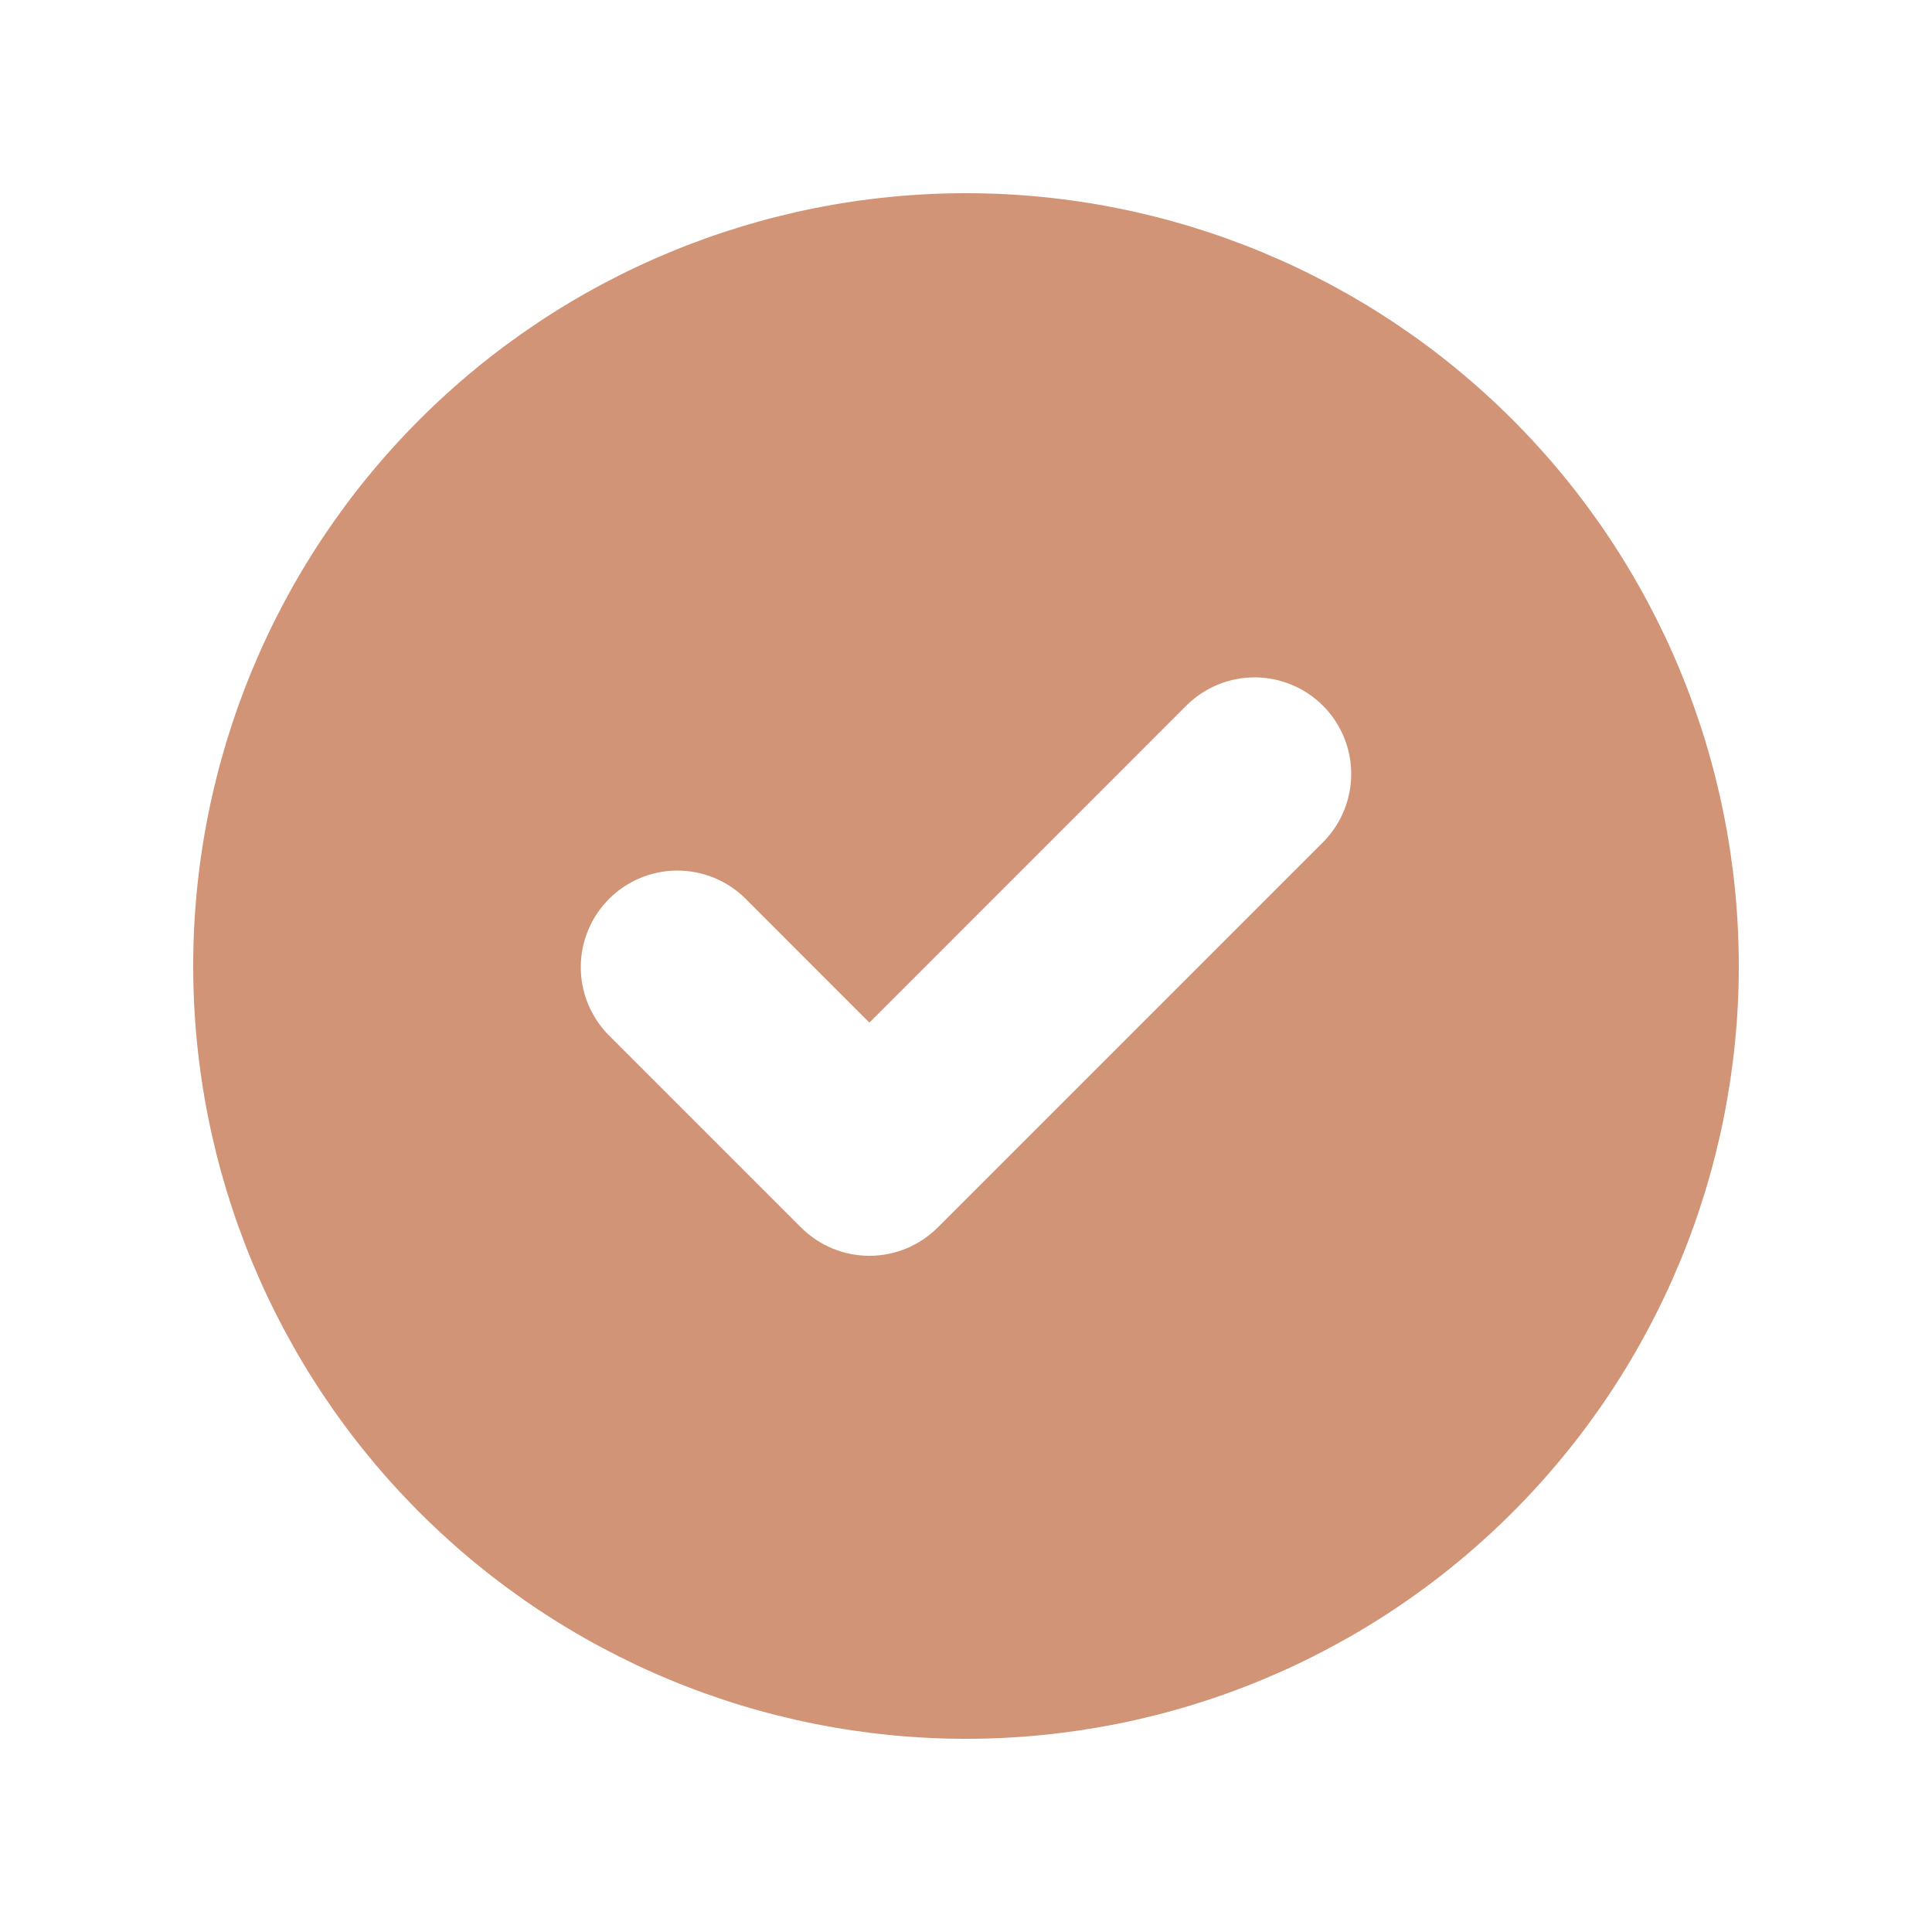
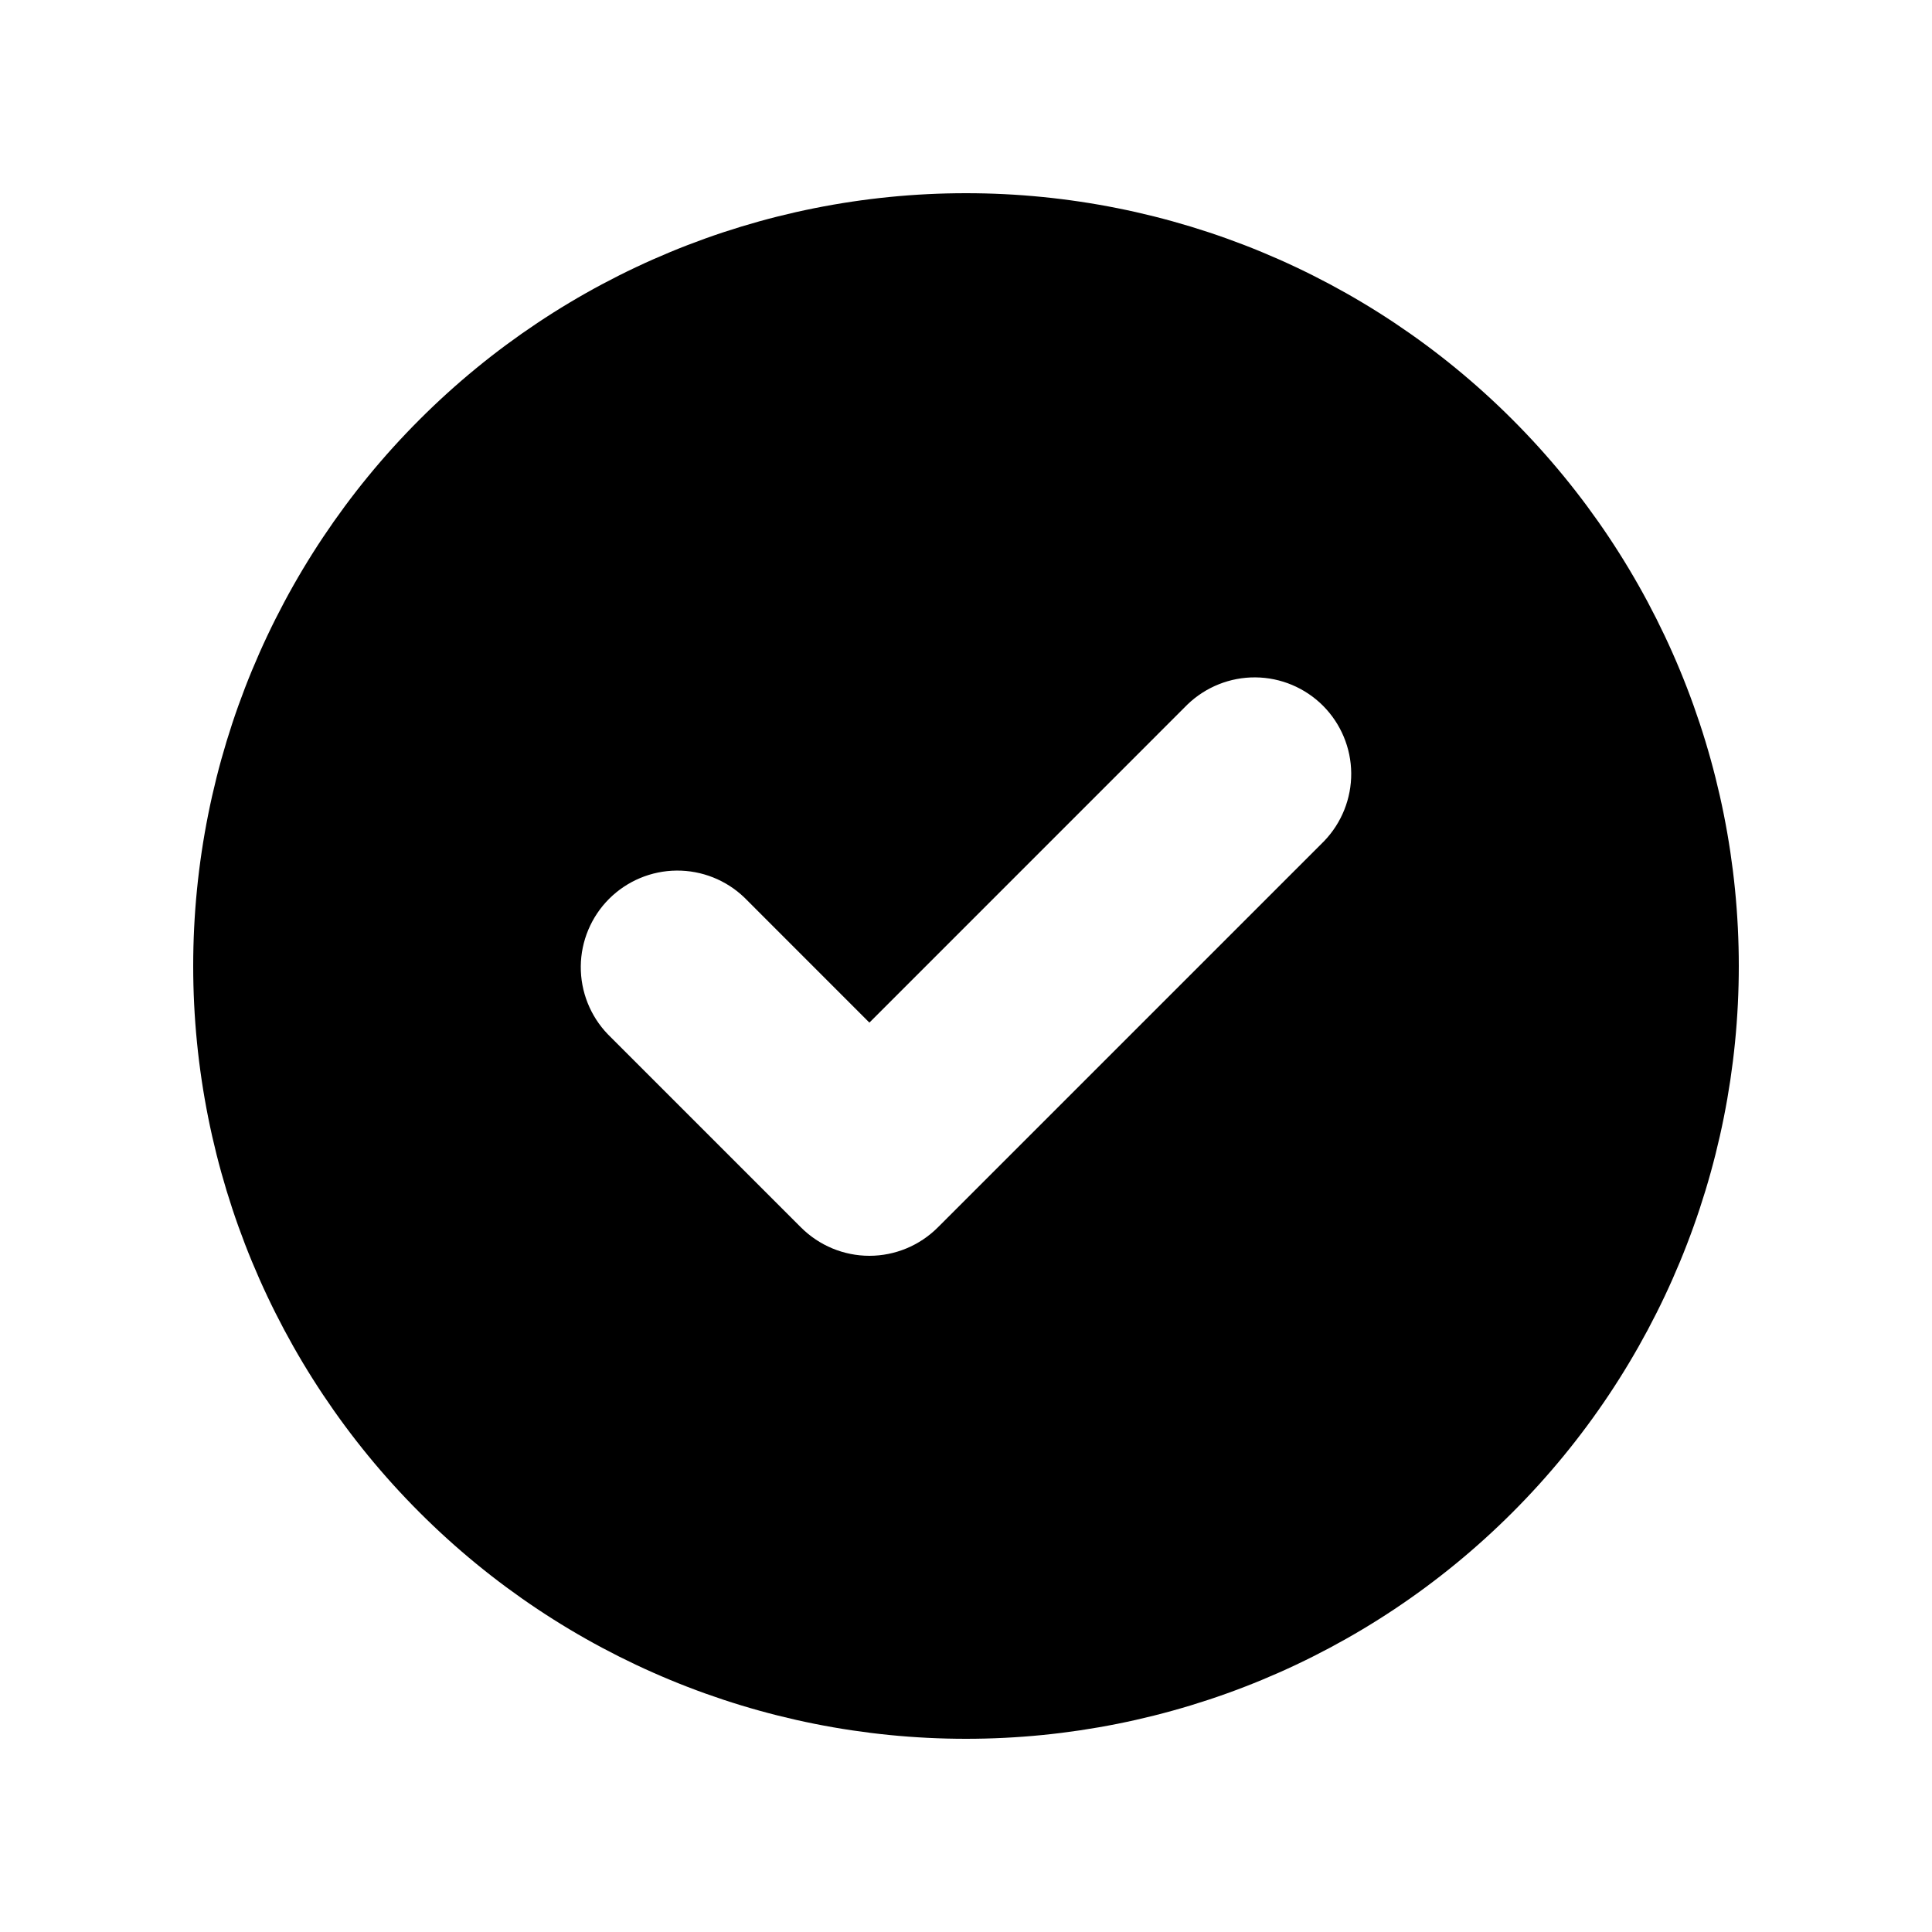
- <svg xmlns="http://www.w3.org/2000/svg" width="36" height="36" viewBox="0 0 36 36" fill="none">
-   <path fill-rule="evenodd" clip-rule="evenodd" d="M18 32.4C21.819 32.4 25.482 30.883 28.182 28.182C30.883 25.482 32.4 21.819 32.4 18C32.4 14.181 30.883 10.518 28.182 7.818C25.482 5.117 21.819 3.6 18 3.6C14.181 3.6 10.518 5.117 7.818 7.818C5.117 10.518 3.6 14.181 3.6 18C3.6 21.819 5.117 25.482 7.818 28.182C10.518 30.883 14.181 32.4 18 32.4ZM24.673 15.673C25 15.333 25.182 14.878 25.178 14.406C25.174 13.934 24.984 13.483 24.651 13.149C24.317 12.816 23.866 12.626 23.393 12.622C22.922 12.618 22.467 12.8 22.127 13.127L16.2 19.055L13.873 16.727C13.533 16.399 13.078 16.218 12.607 16.222C12.134 16.226 11.683 16.416 11.349 16.749C11.016 17.083 10.826 17.535 10.822 18.006C10.818 18.478 10.999 18.933 11.327 19.273L14.927 22.873C15.265 23.21 15.723 23.4 16.2 23.4C16.677 23.4 17.135 23.21 17.473 22.873L24.673 15.673Z" fill="#D19477" />
+ <svg xmlns="http://www.w3.org/2000/svg" viewBox="0 0 36 36" fill="none">
+   <path fill-rule="evenodd" clip-rule="evenodd" d="M18 32.4C21.819 32.4 25.482 30.883 28.182 28.182C30.883 25.482 32.4 21.819 32.4 18C32.4 14.181 30.883 10.518 28.182 7.818C25.482 5.117 21.819 3.6 18 3.6C14.181 3.6 10.518 5.117 7.818 7.818C5.117 10.518 3.6 14.181 3.6 18C3.6 21.819 5.117 25.482 7.818 28.182C10.518 30.883 14.181 32.4 18 32.4ZM24.673 15.673C25 15.333 25.182 14.878 25.178 14.406C25.174 13.934 24.984 13.483 24.651 13.149C24.317 12.816 23.866 12.626 23.393 12.622C22.922 12.618 22.467 12.8 22.127 13.127L16.2 19.055L13.873 16.727C13.533 16.399 13.078 16.218 12.607 16.222C12.134 16.226 11.683 16.416 11.349 16.749C11.016 17.083 10.826 17.535 10.822 18.006C10.818 18.478 10.999 18.933 11.327 19.273L14.927 22.873C15.265 23.21 15.723 23.4 16.2 23.4C16.677 23.4 17.135 23.21 17.473 22.873L24.673 15.673Z" fill="currentColor" />
</svg>
